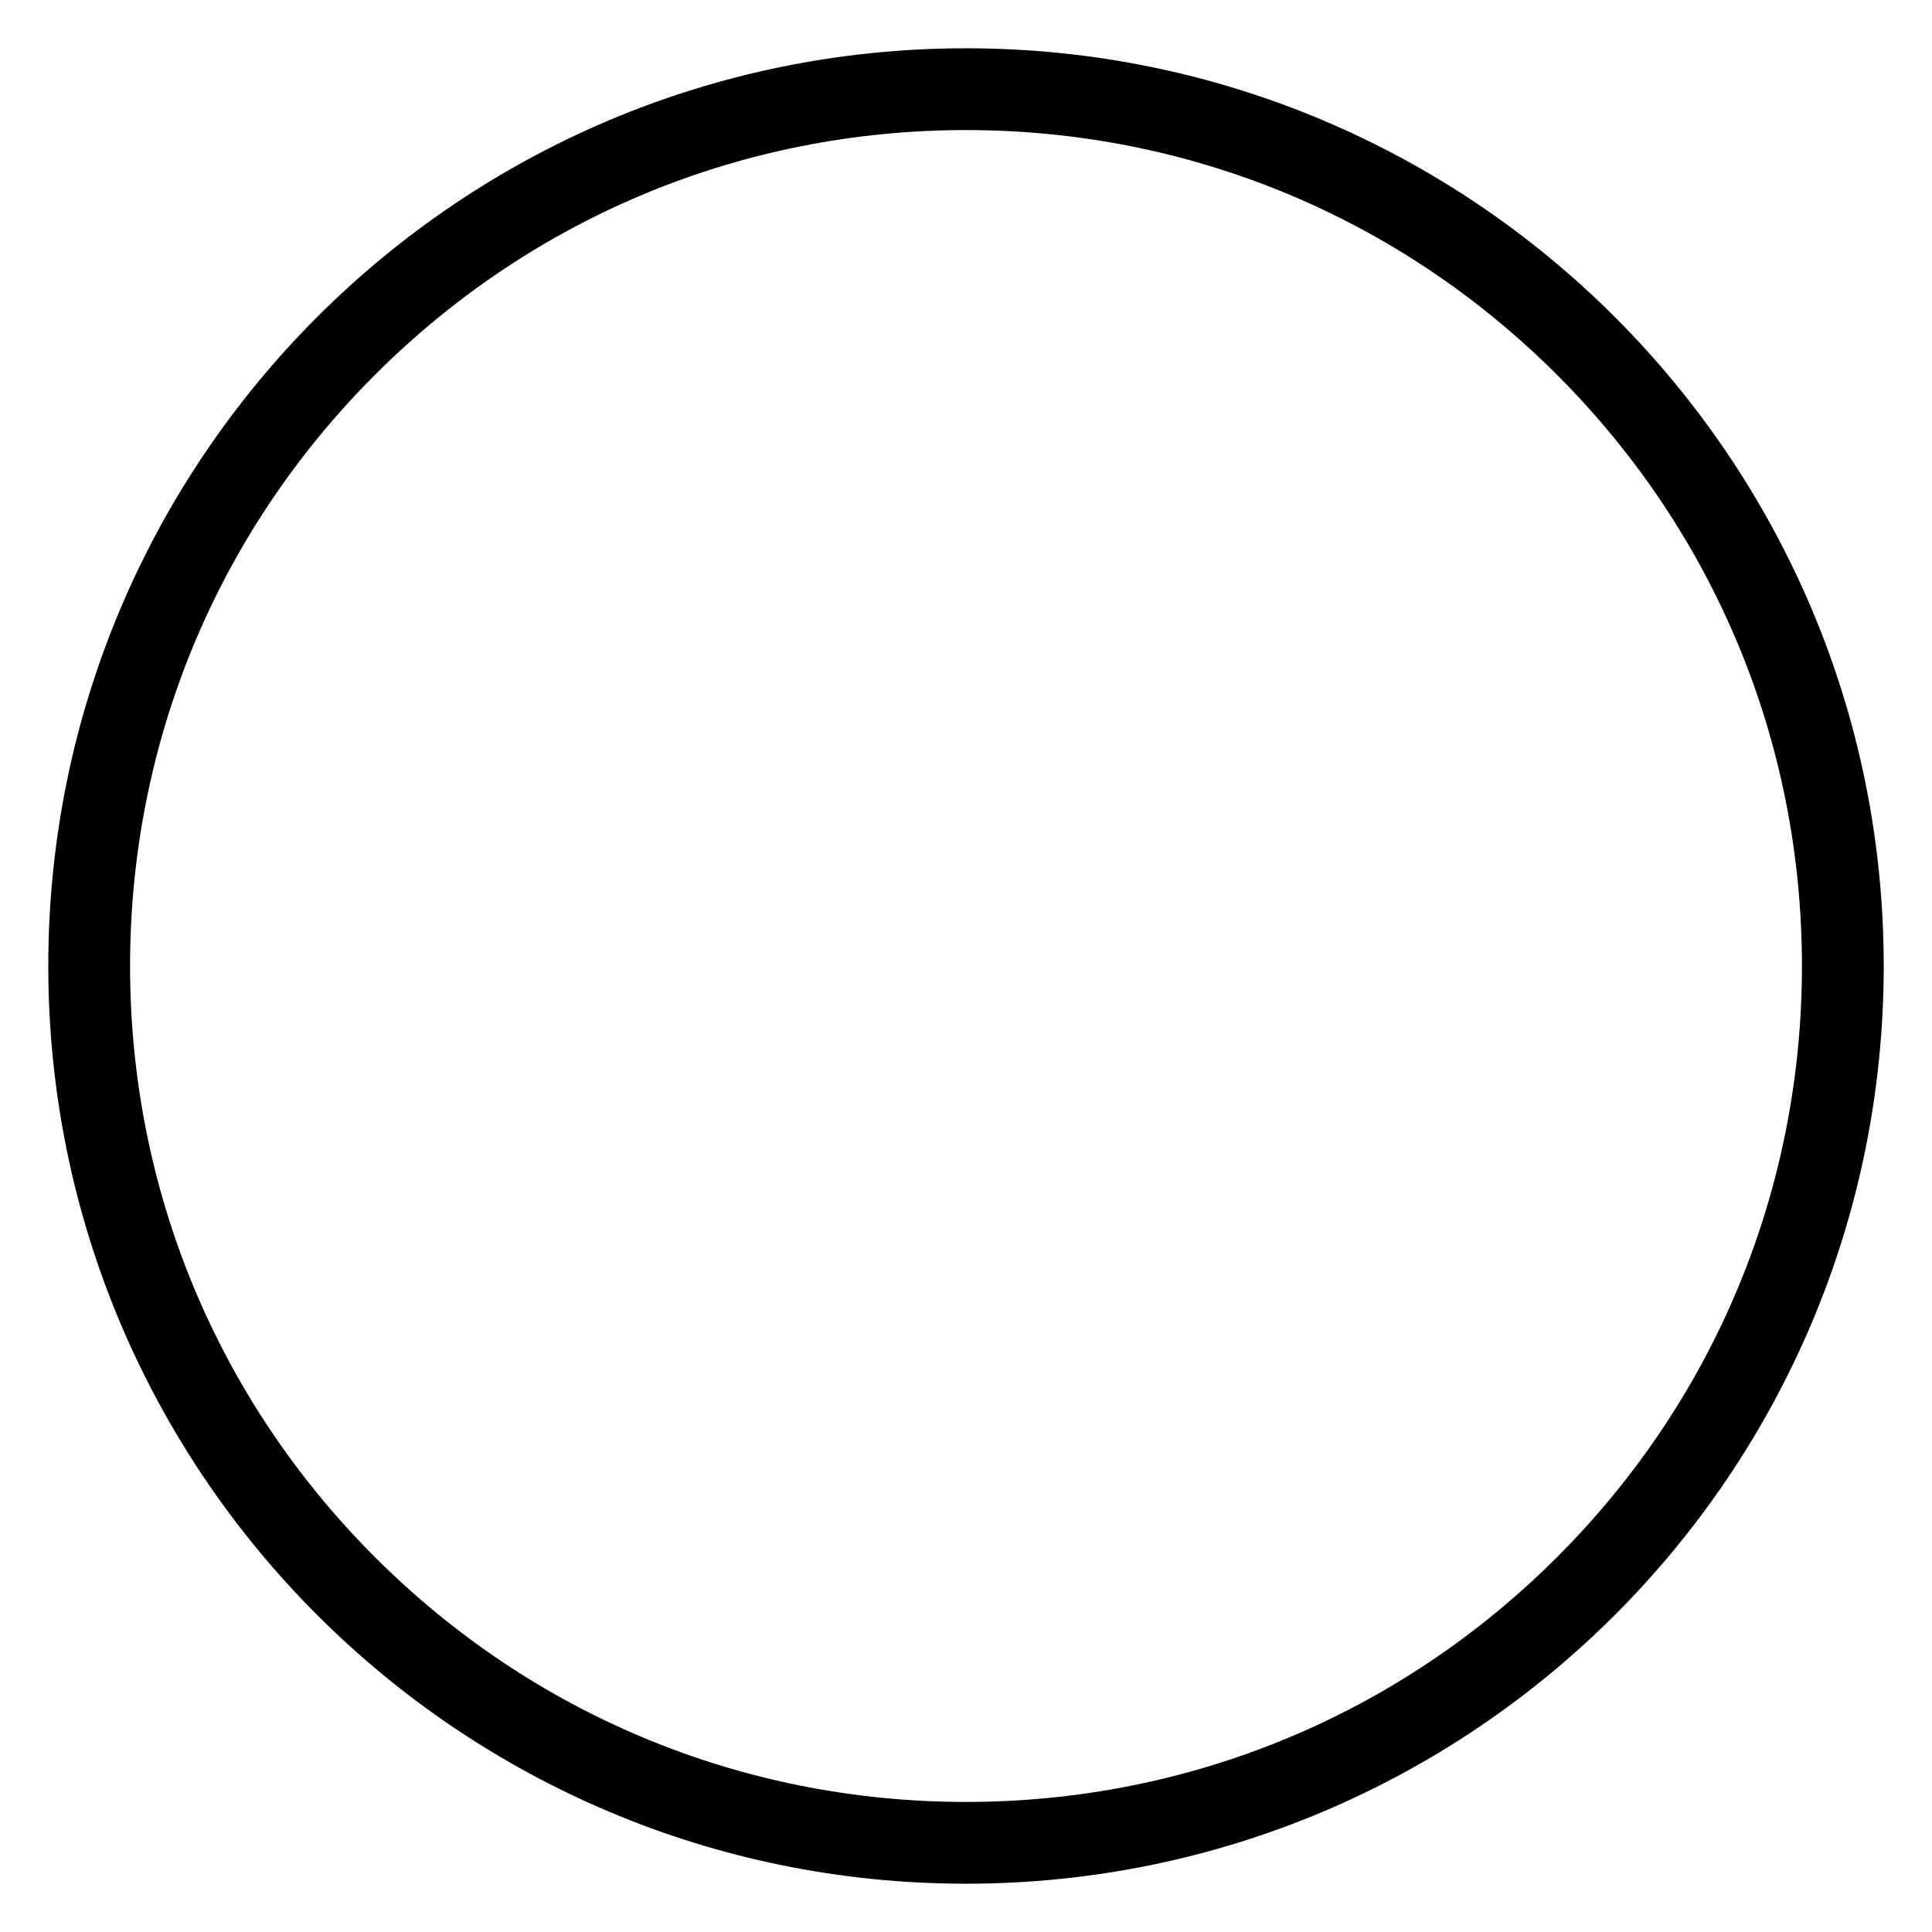
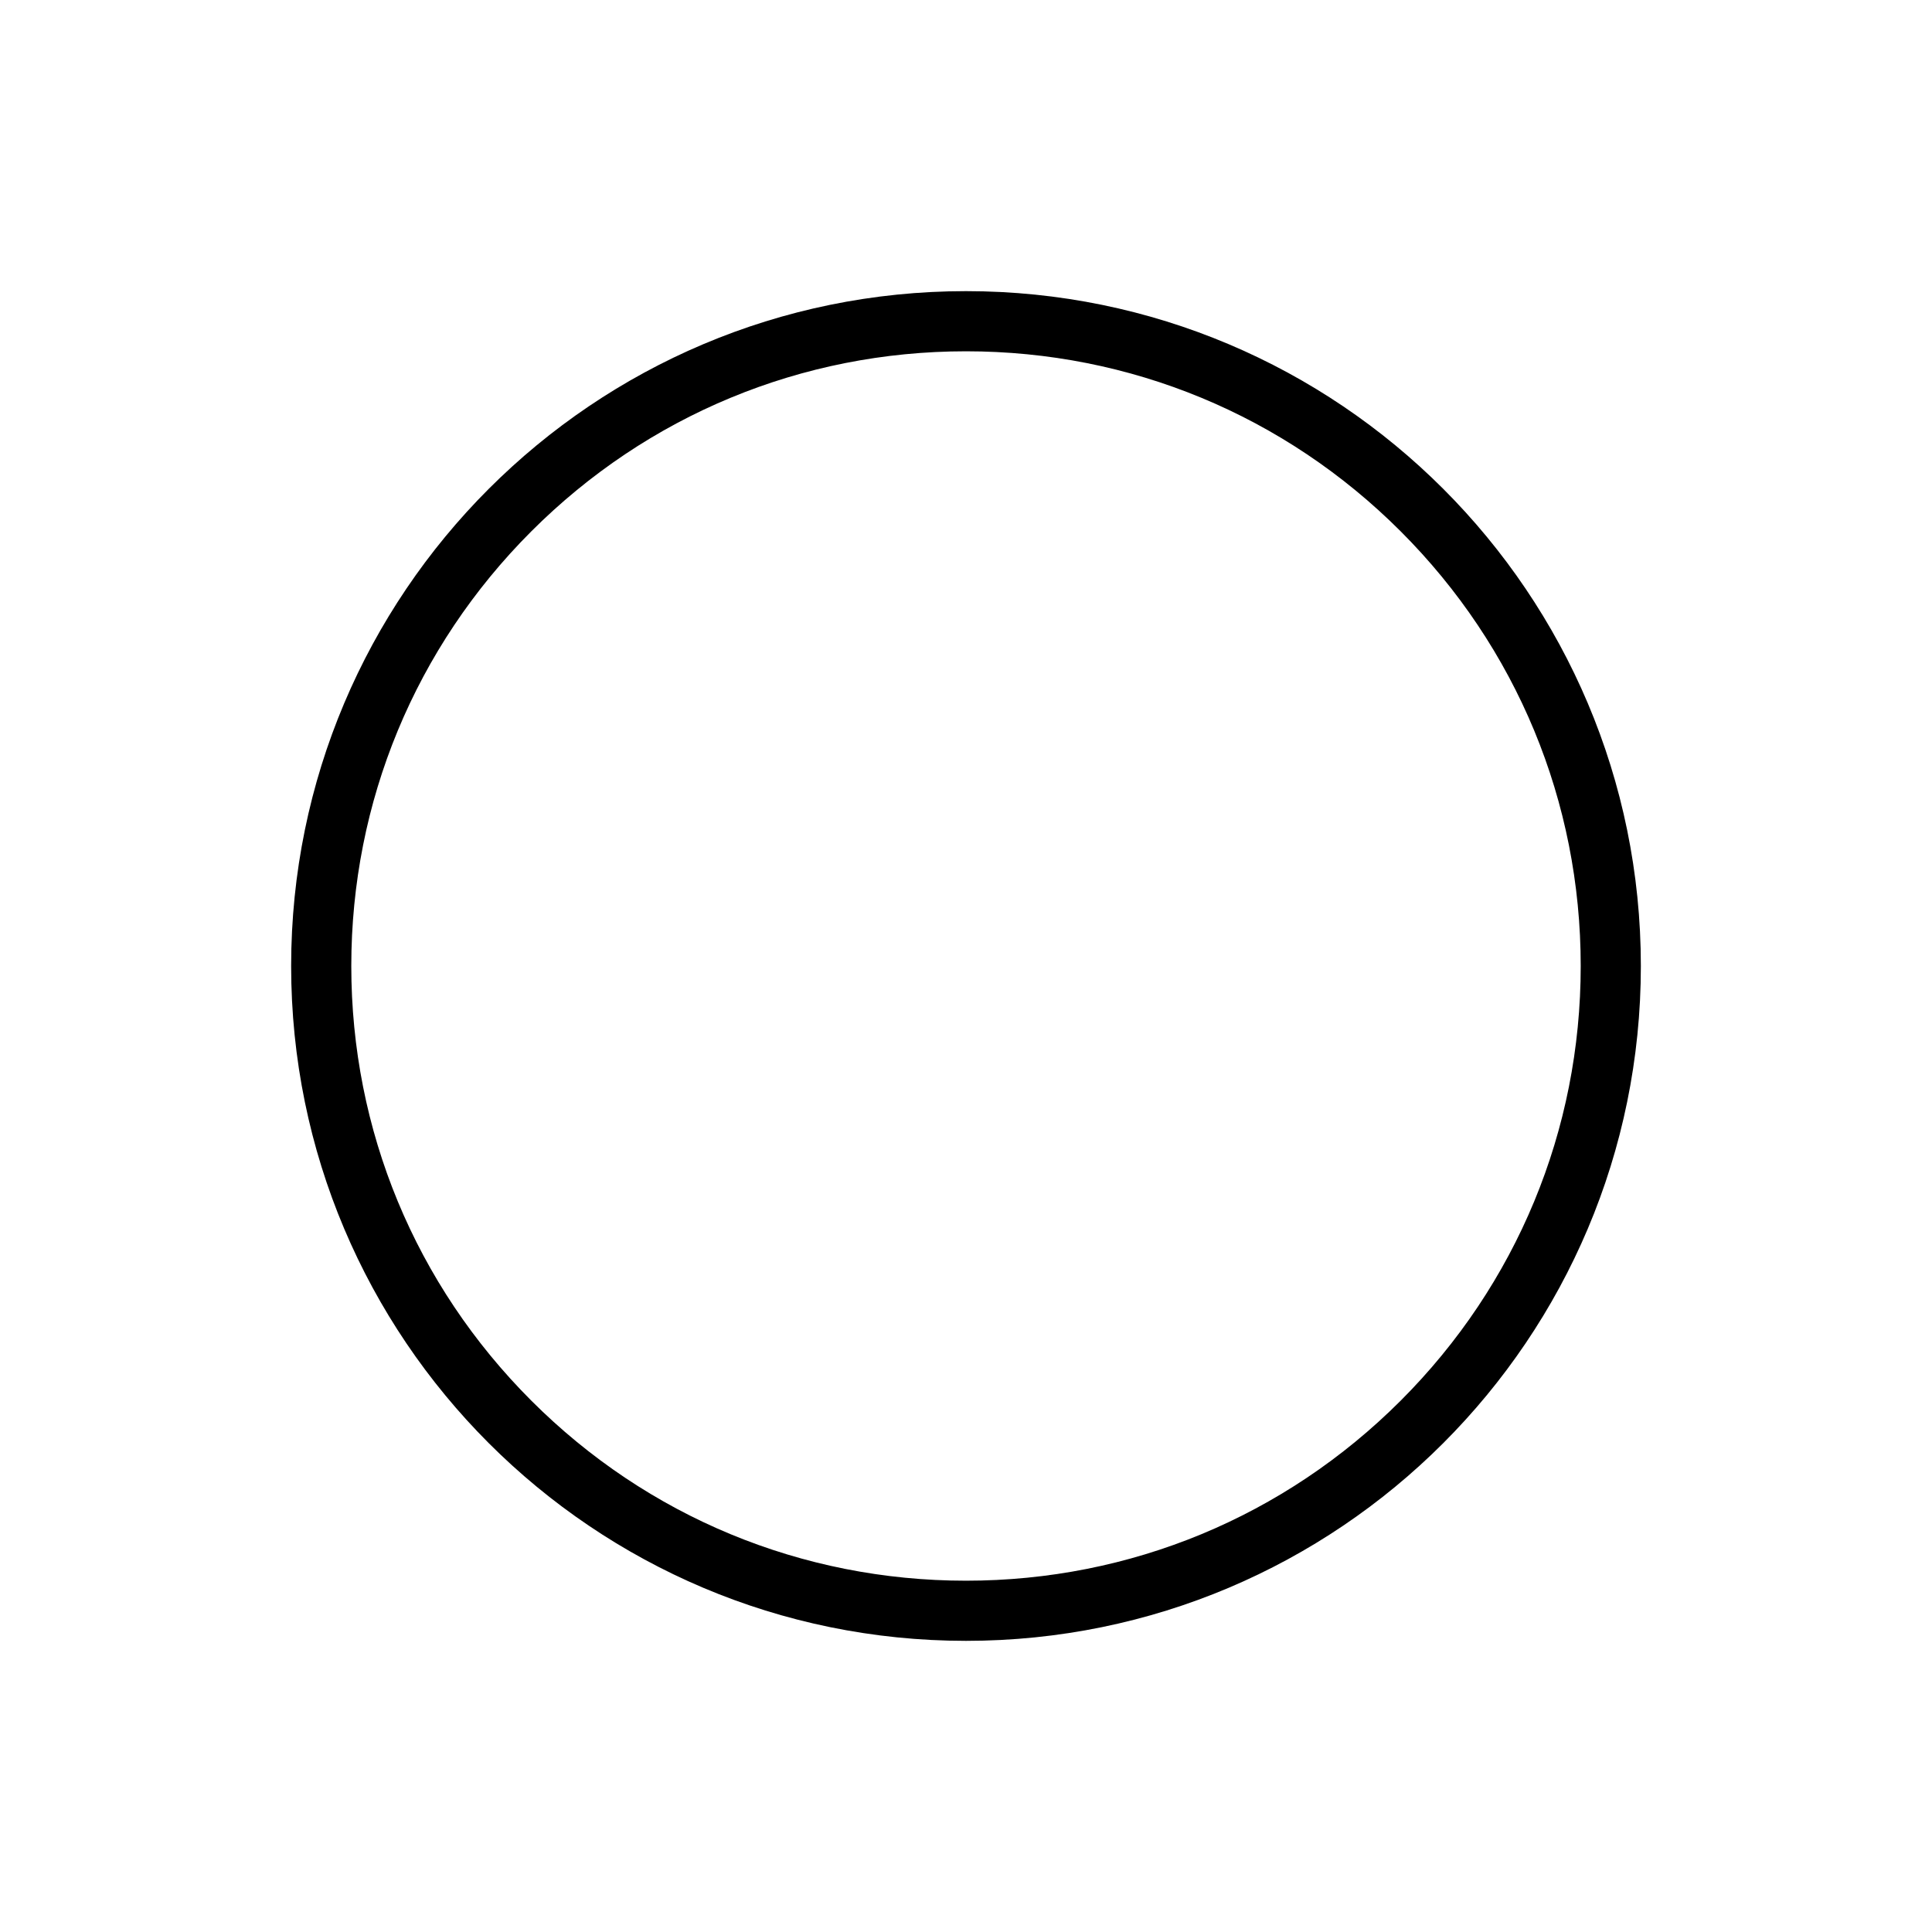
<svg xmlns="http://www.w3.org/2000/svg" version="1.1" id="Layer_1" x="0px" y="0px" width="283.46px" height="283.46px" viewBox="0 0 283.46 283.46" enable-background="new 0 0 283.46 283.46" xml:space="preserve">
-   <path d="M141.73,19.084c32.76,0,63.559,12.757,86.725,35.922c23.164,23.165,35.922,53.964,35.922,86.724  s-12.758,63.561-35.922,86.725c-23.166,23.164-53.965,35.922-86.725,35.922s-63.56-12.758-86.724-35.922  c-23.165-23.164-35.922-53.965-35.922-86.725s12.757-63.56,35.922-86.724C78.171,31.841,108.97,19.084,141.73,19.084 M141.73,7.084  C67.367,7.084,7.084,67.367,7.084,141.729c0,74.362,60.283,134.646,134.646,134.646c74.361,0,134.646-60.283,134.646-134.646  C276.376,67.367,216.093,7.084,141.73,7.084L141.73,7.084z" />
+   <path d="M141.73,51.541c24.09,0,46.738,9.381,63.774,26.415c17.034,17.034,26.416,39.683,26.416,63.773  c0,24.089-9.382,46.74-26.416,63.774c-17.036,17.034-39.685,26.415-63.774,26.415c-24.09,0-46.74-9.381-63.773-26.415  C60.921,188.47,51.541,165.82,51.541,141.73c0-24.091,9.381-46.739,26.415-63.774C94.992,60.921,117.64,51.541,141.73,51.541   M141.73,42.716c-54.684,0-99.014,44.33-99.014,99.013c0,54.684,44.33,99.013,99.014,99.013c54.683,0,99.014-44.329,99.014-99.013  C240.744,87.046,196.414,42.716,141.73,42.716L141.73,42.716z" />
</svg>
